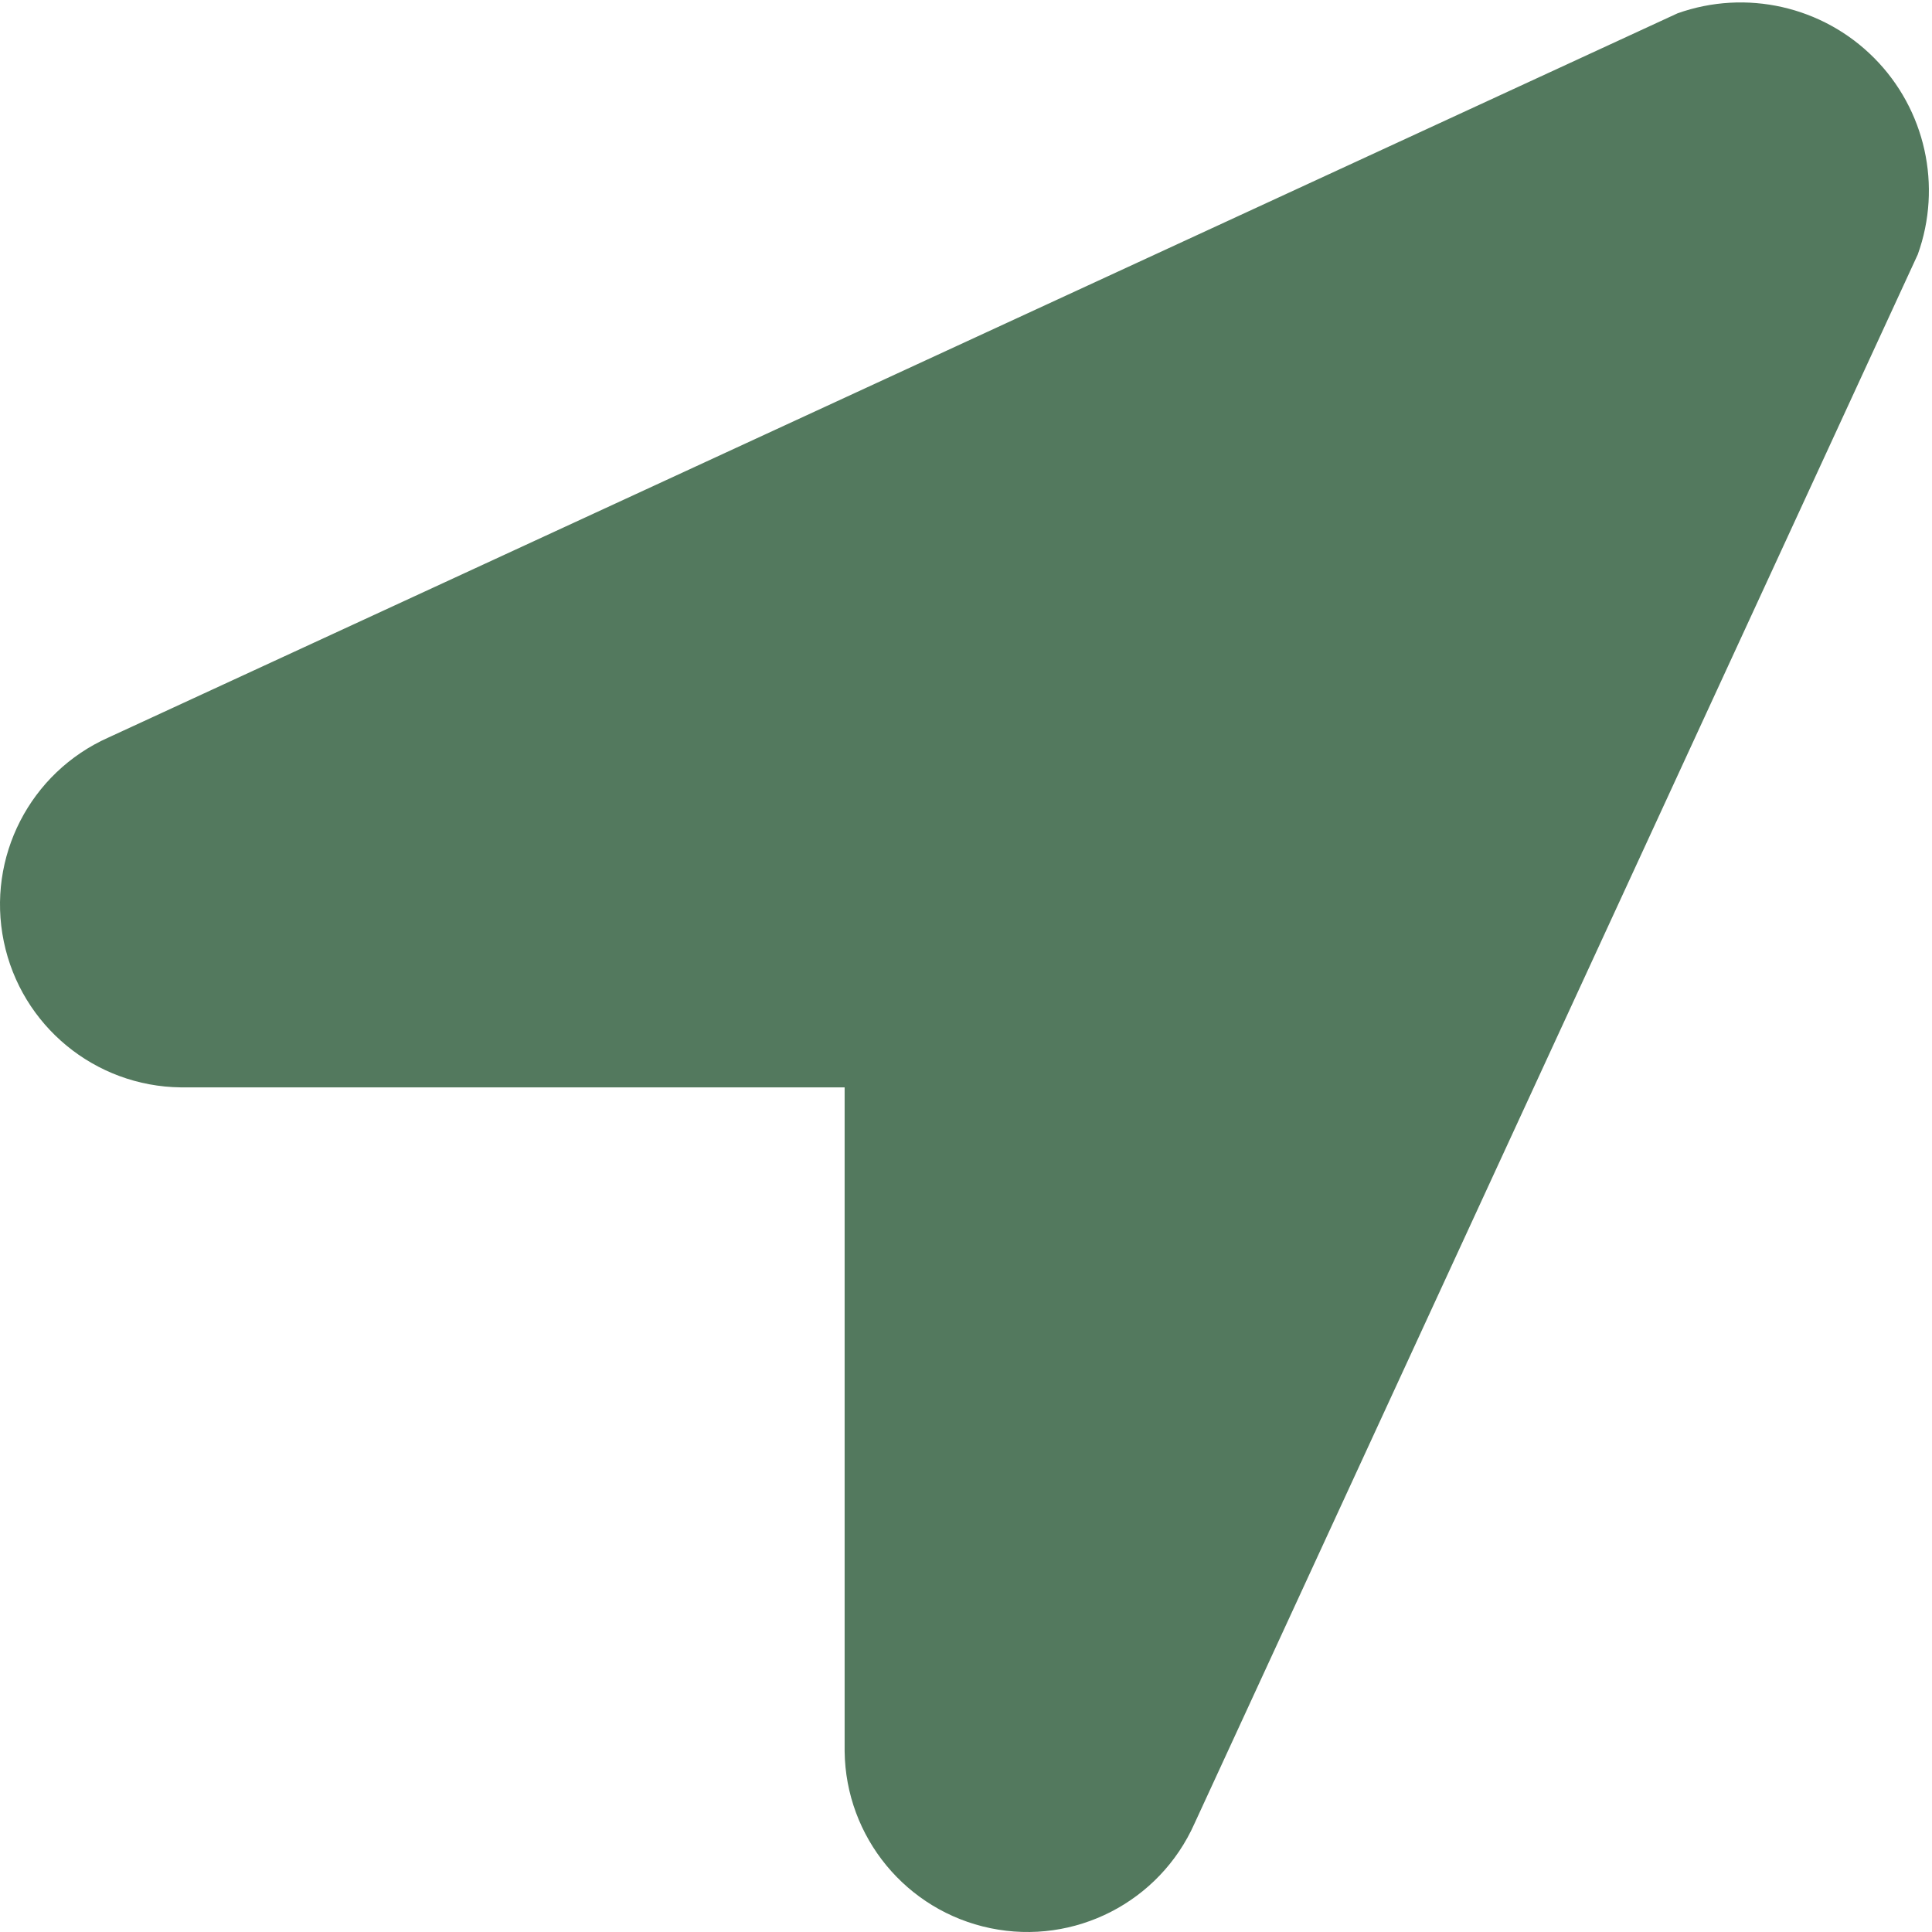
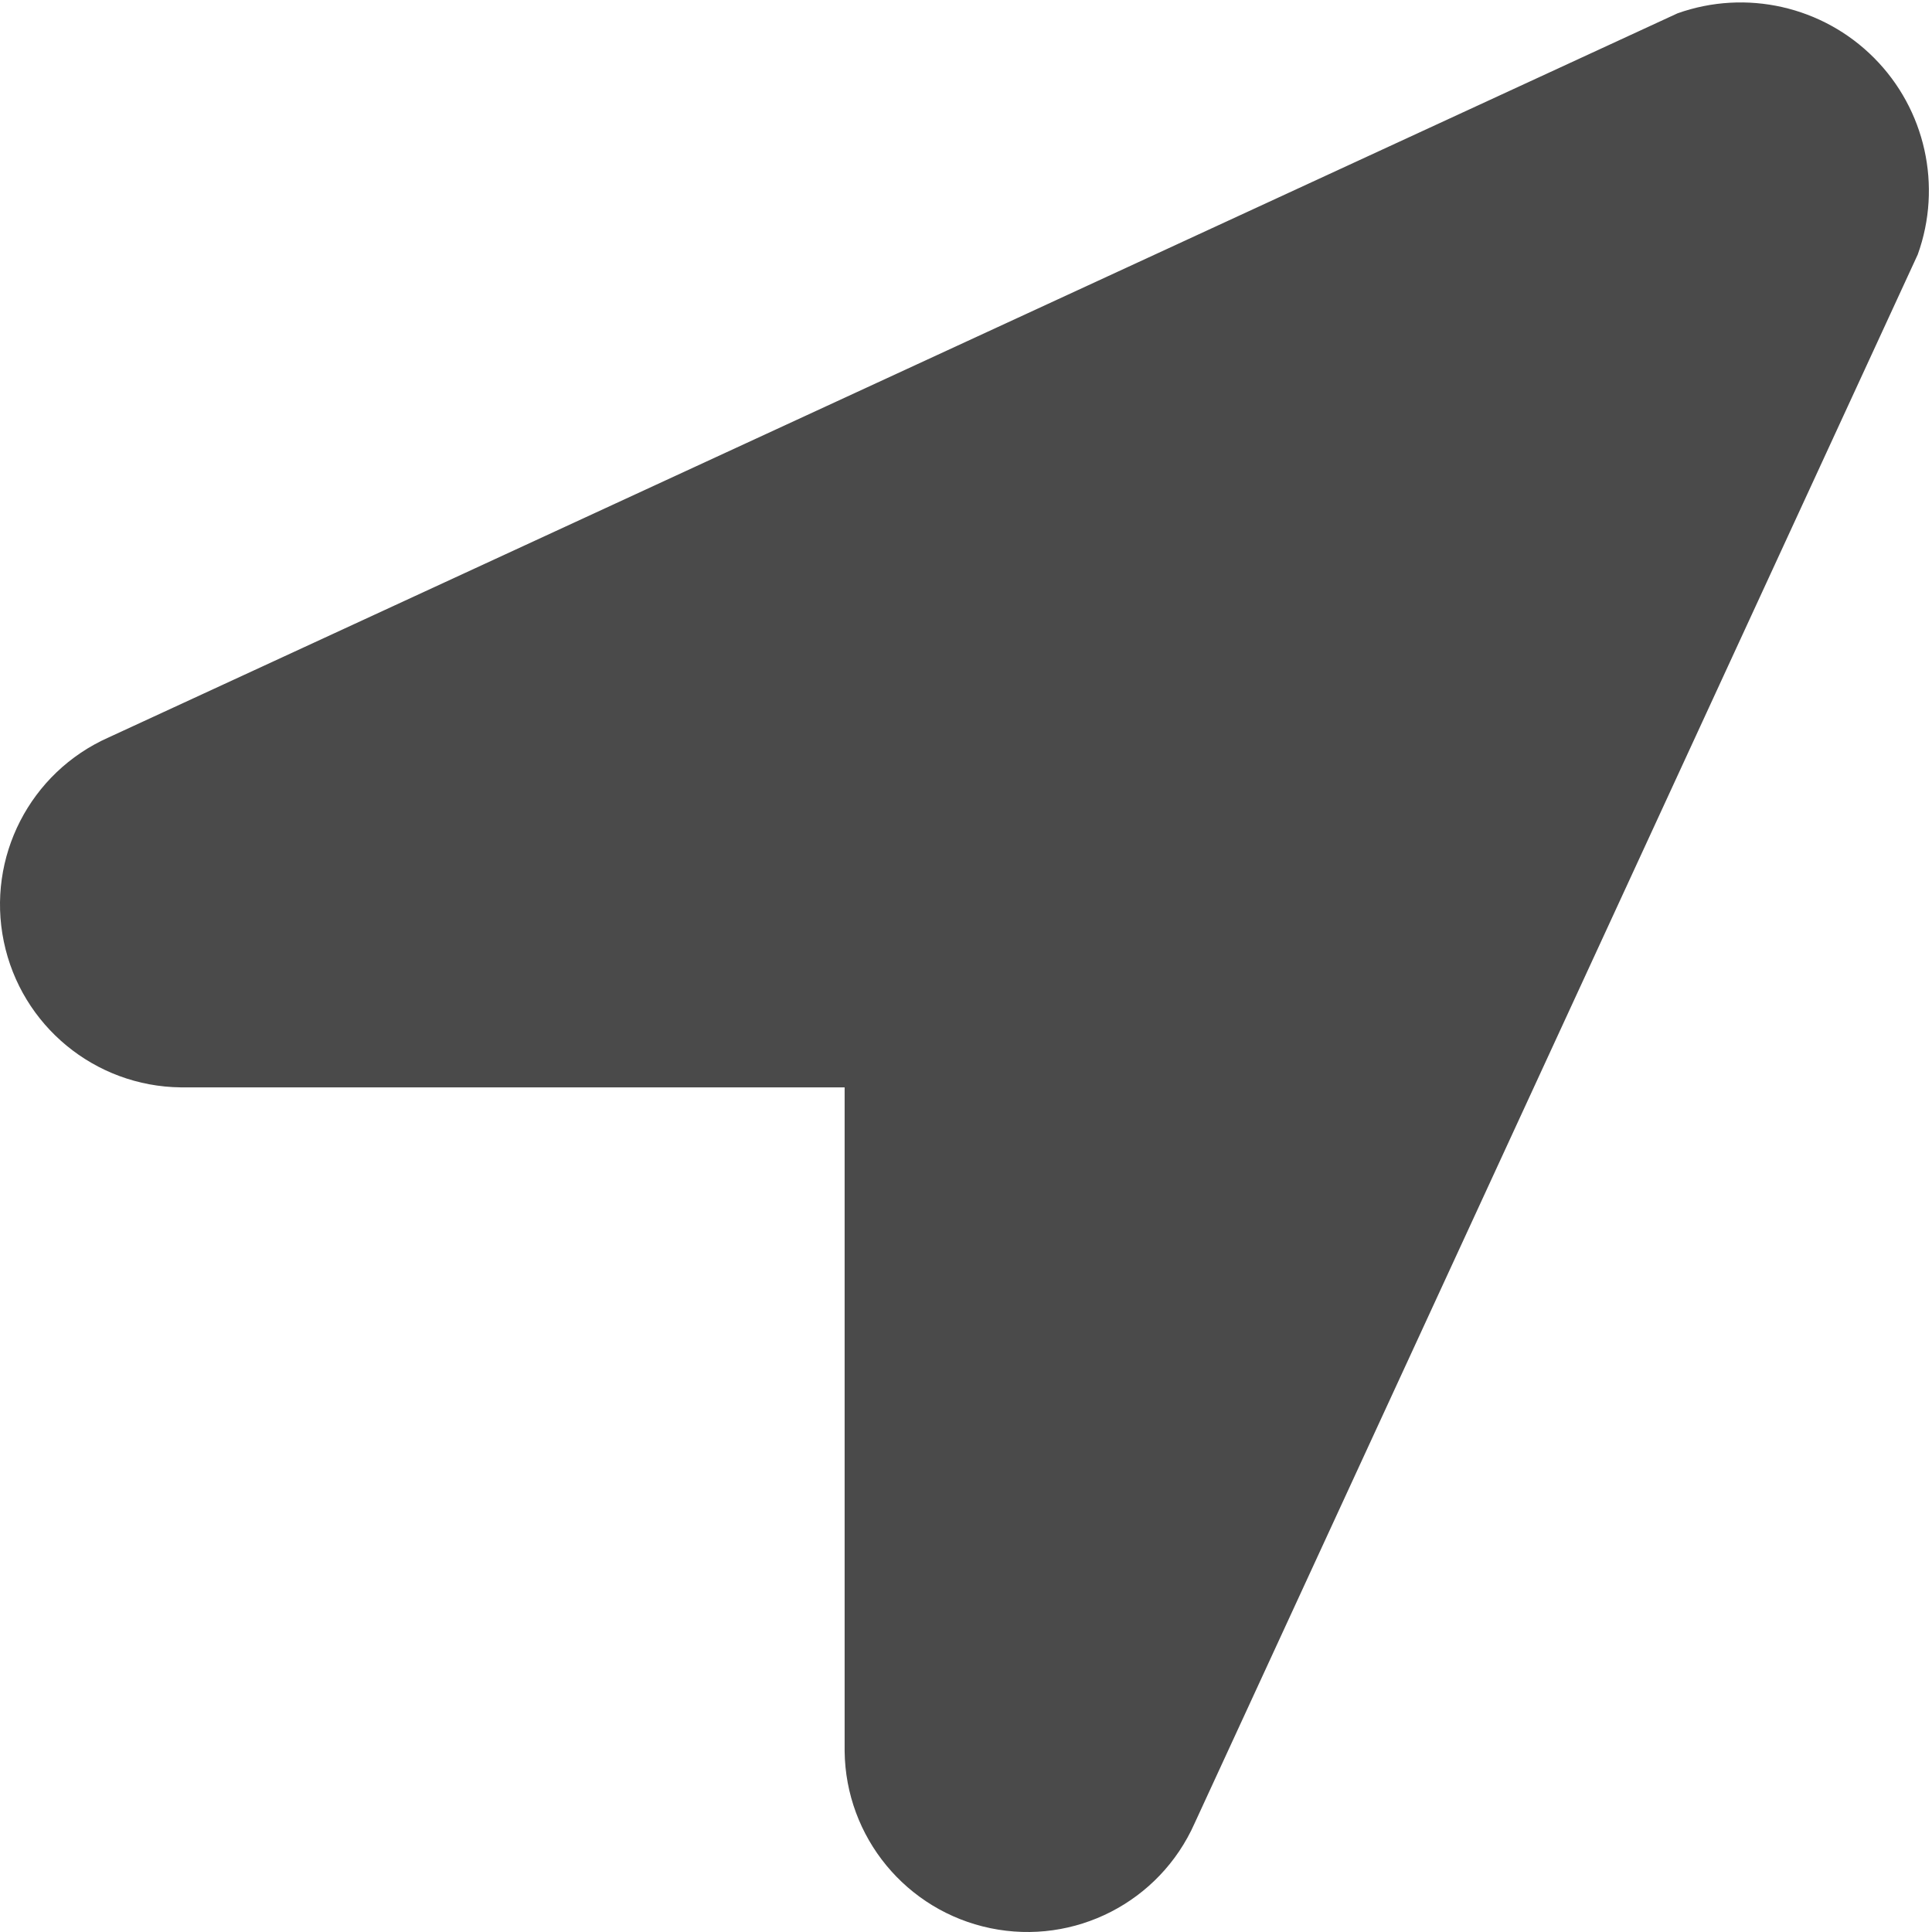
<svg xmlns="http://www.w3.org/2000/svg" width="8.548" height="8.548" viewBox="0 0 8.548 8.548">
-   <path id="Icon_awesome-location-arrow" data-name="Icon awesome-location-arrow" d="M7.422.059.48,3.263A.809.809,0,0,0,.8,4.811H3.737V7.748a.809.809,0,0,0,1.548.32l3.2-6.942A.833.833,0,0,0,7.422.059Z" transform="translate(0 0)" fill="#53795e" />
+   <path id="Icon_awesome-location-arrow" data-name="Icon awesome-location-arrow" d="M7.422.059.48,3.263A.809.809,0,0,0,.8,4.811H3.737V7.748a.809.809,0,0,0,1.548.32l3.2-6.942A.833.833,0,0,0,7.422.059Z" transform="translate(0 0)" fill="#4a4a4a" />
</svg>
